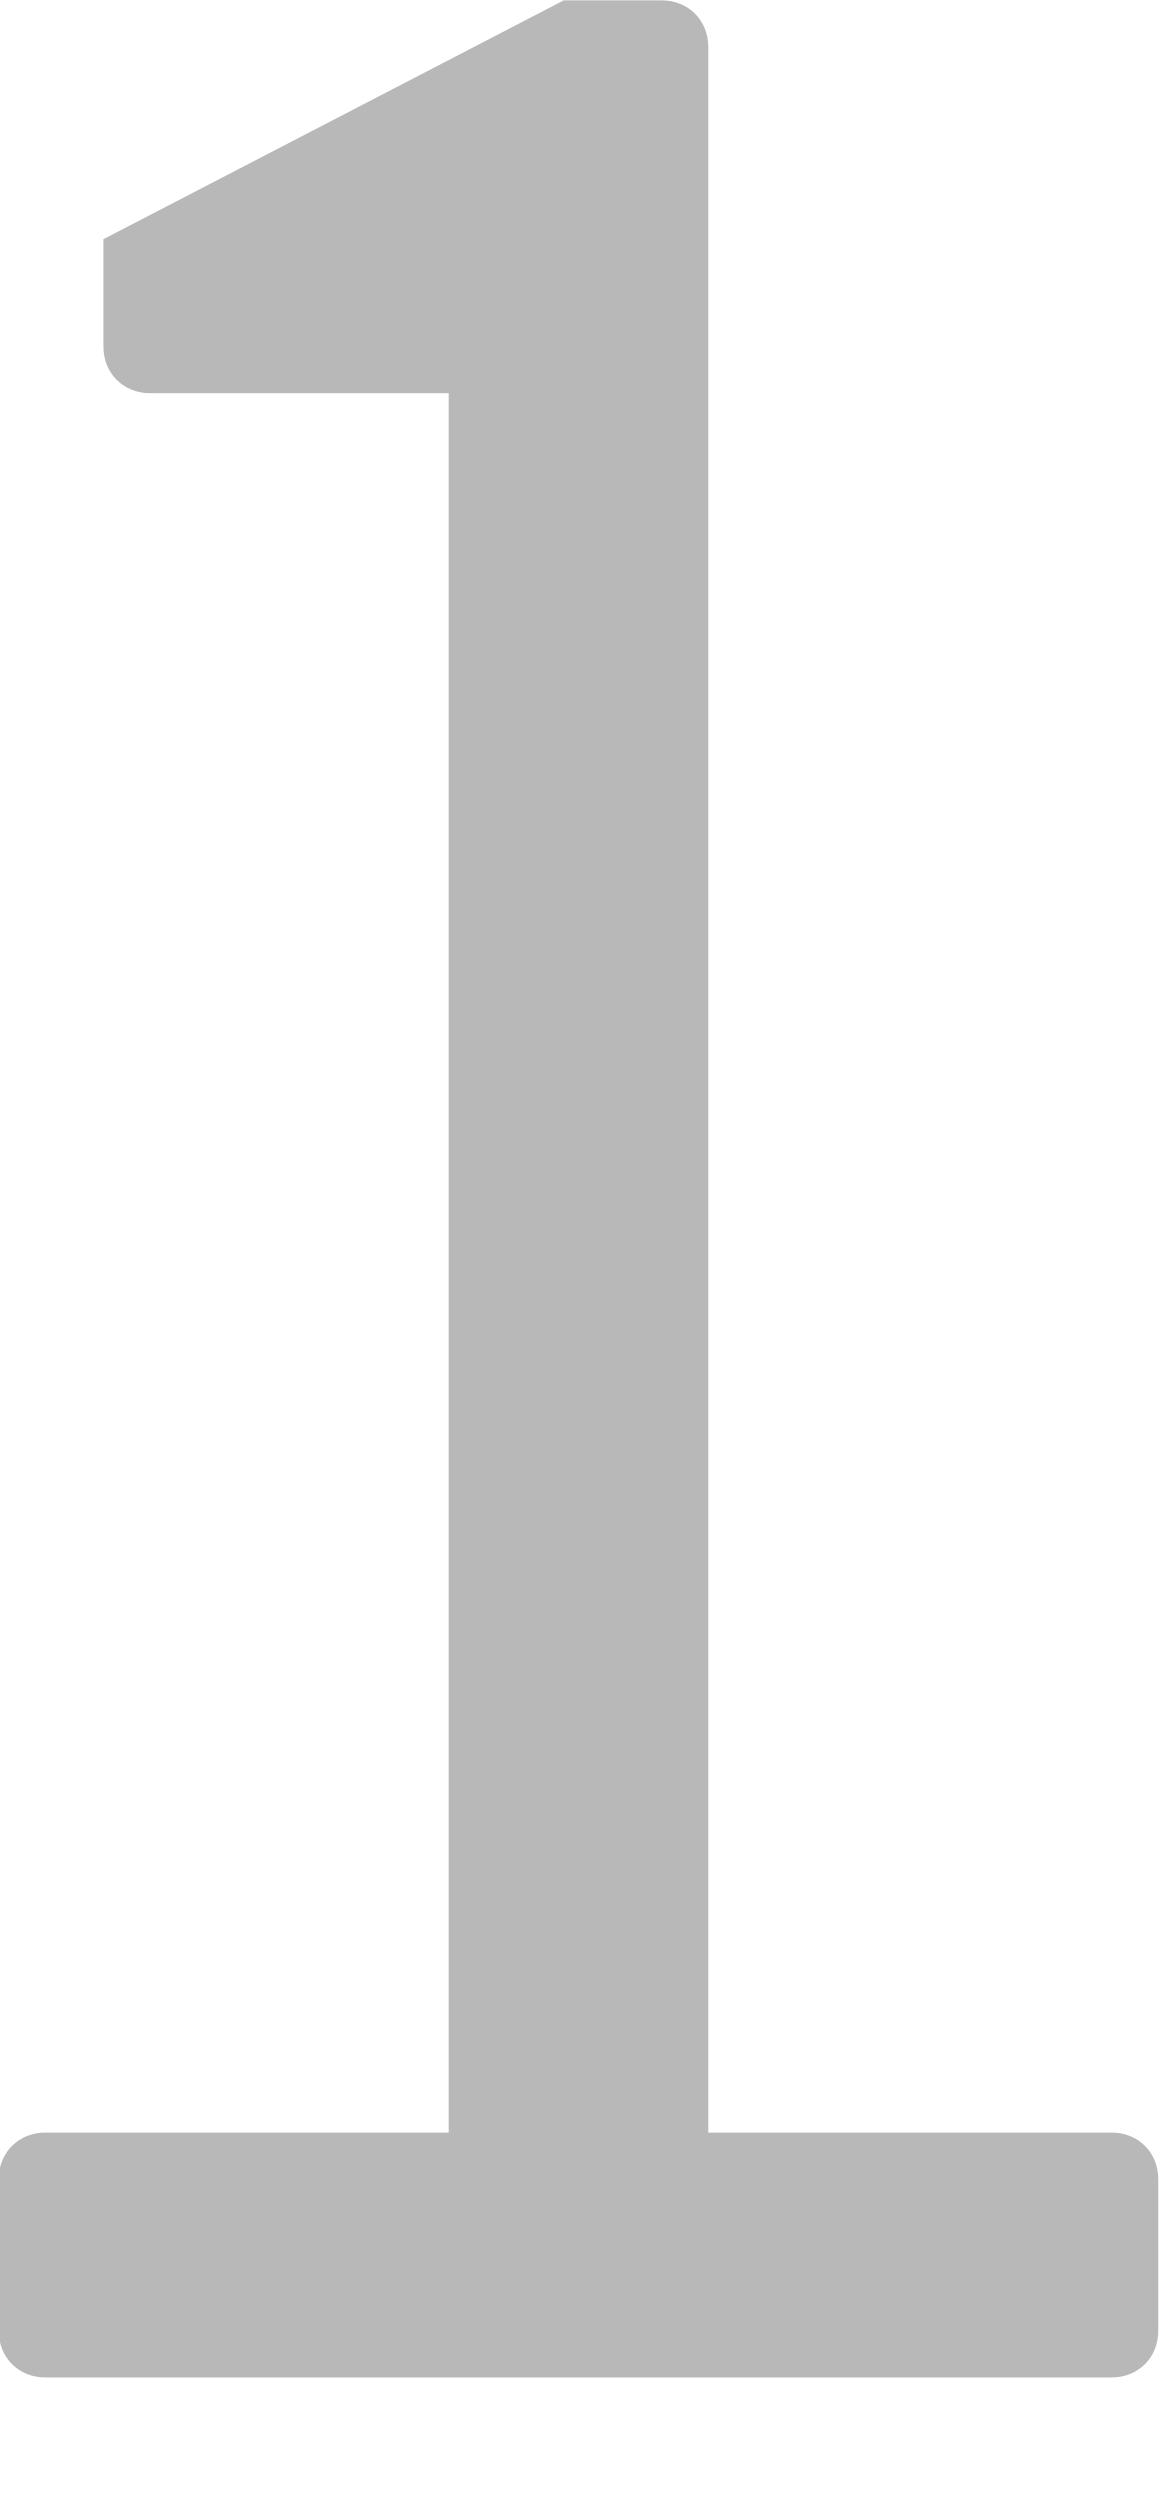
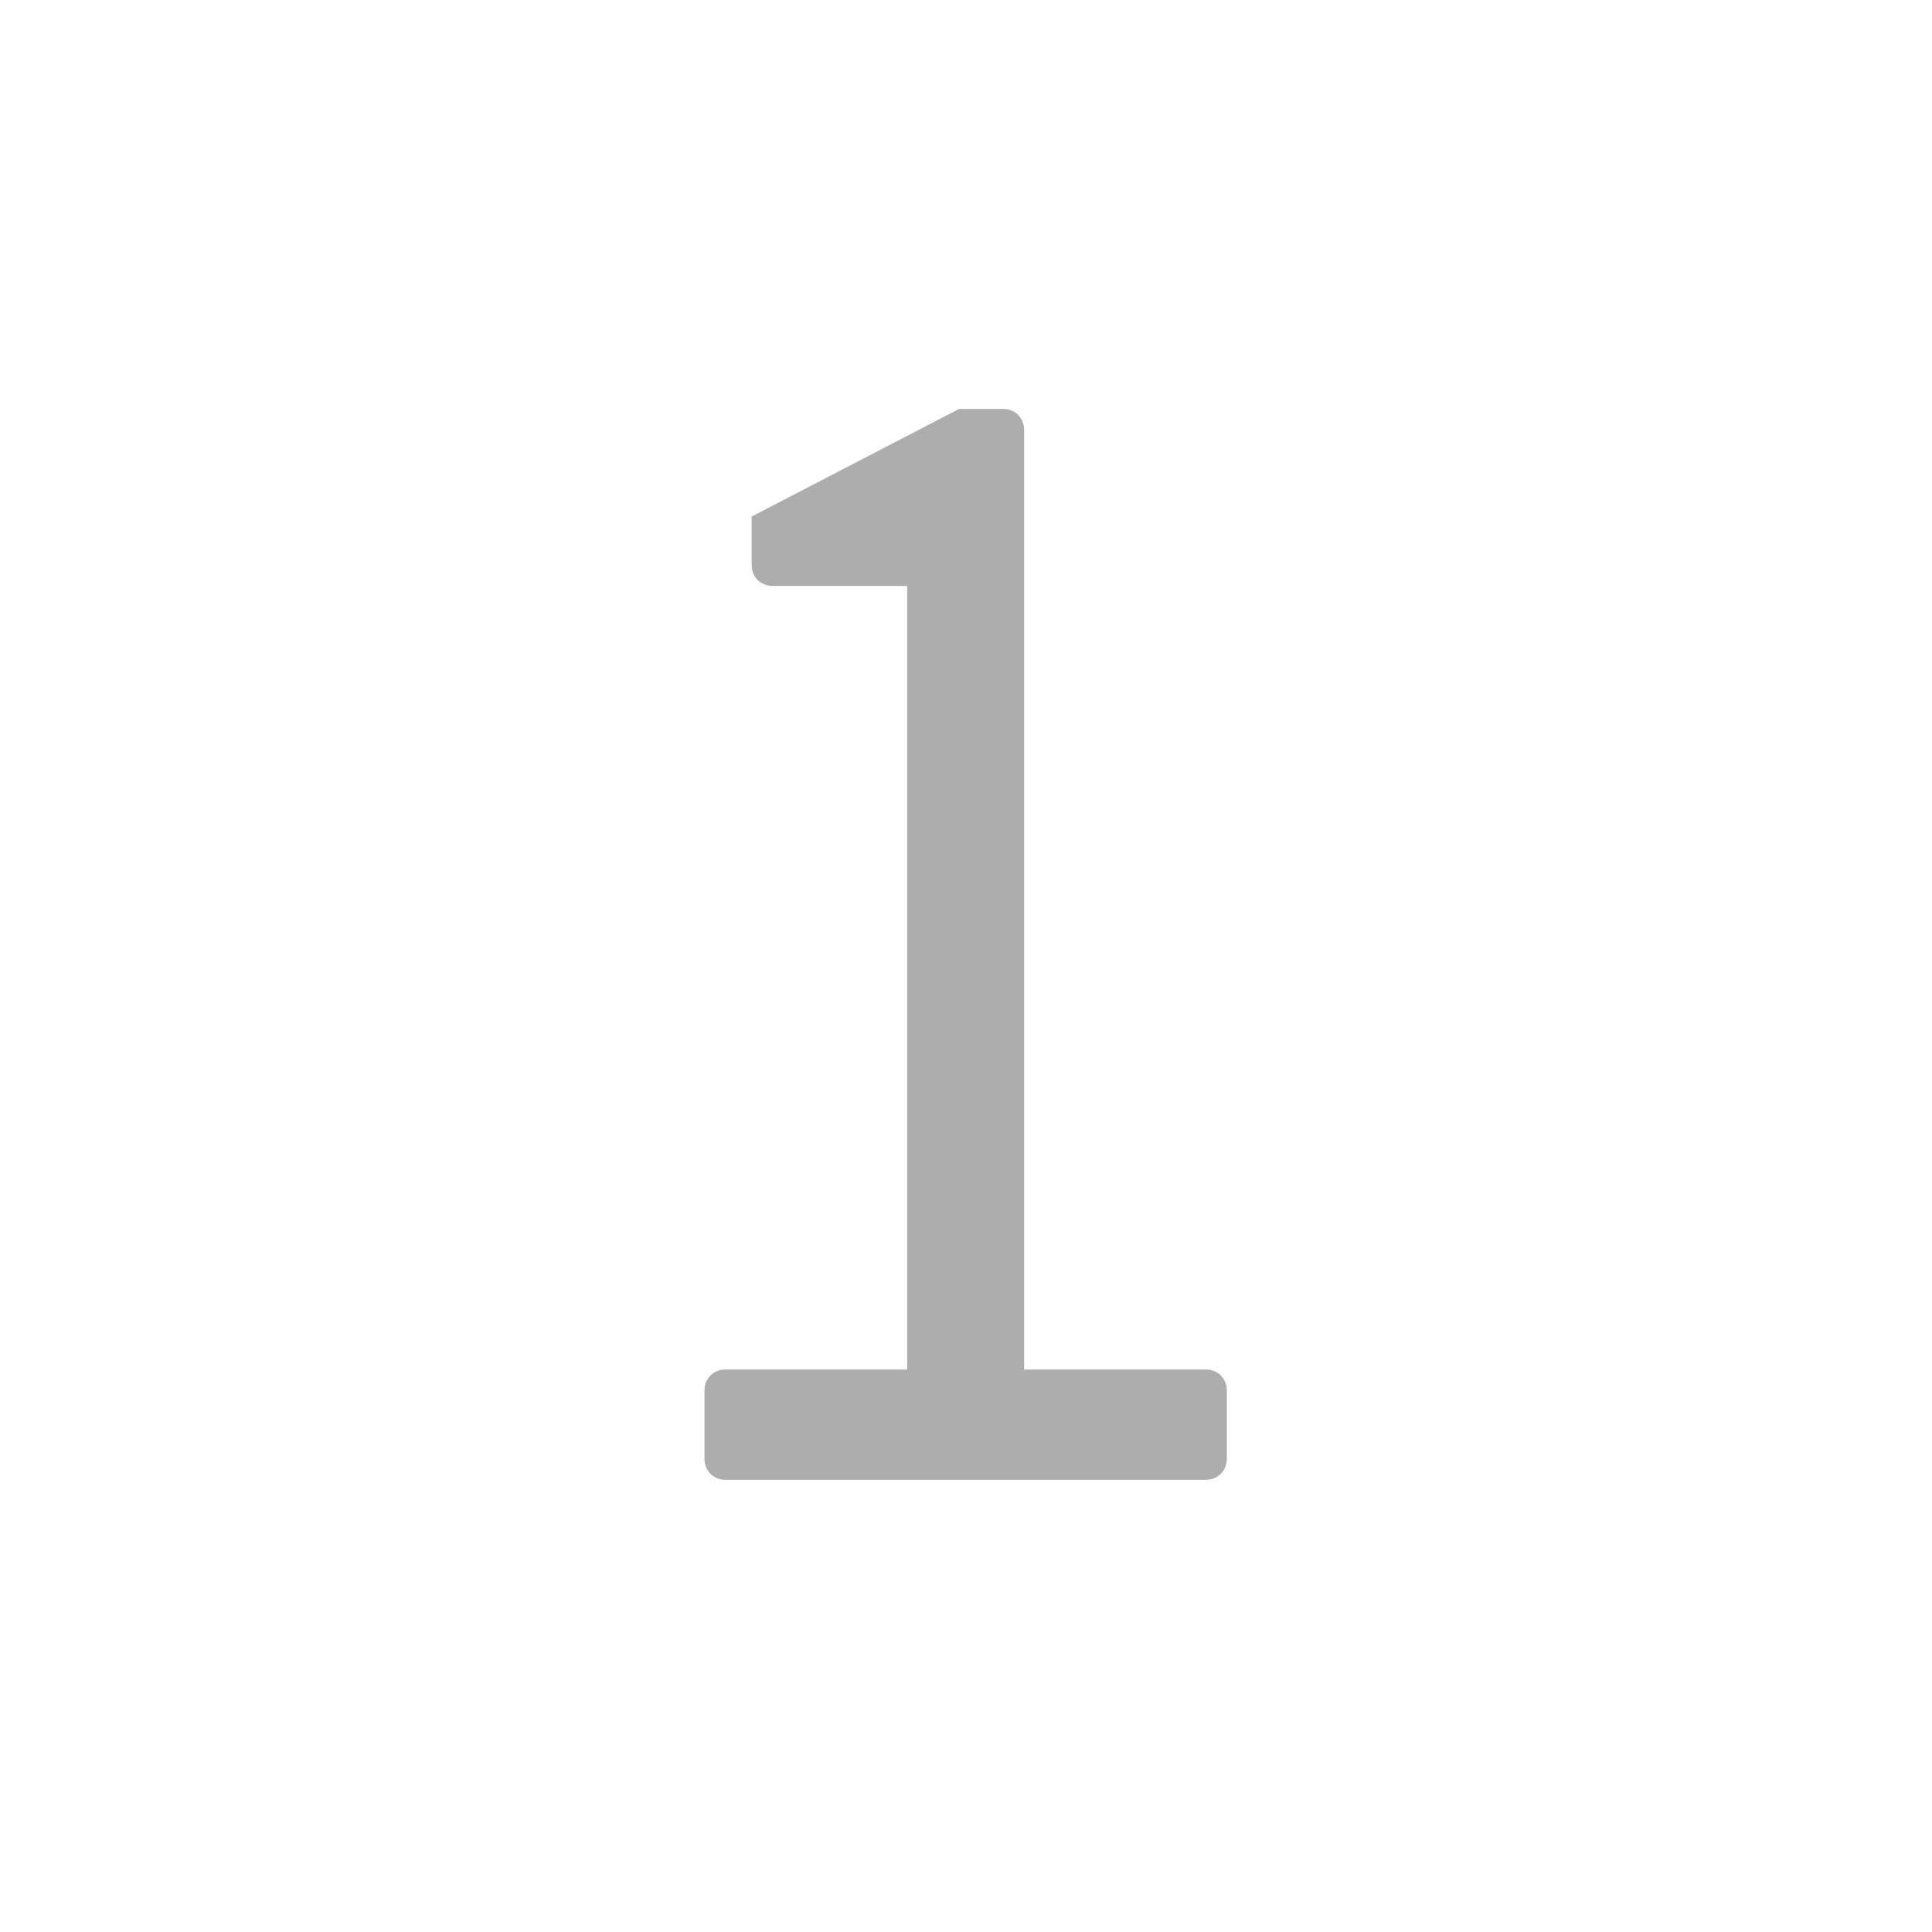
- <svg xmlns="http://www.w3.org/2000/svg" width="1.339mm" height="2.889mm" viewBox="0 0 1.339 2.889" version="1.1" id="svg7339">
-   <defs id="defs7333" />
-   <g id="layer1" transform="translate(157.9075,117.0344)">
-     <g style="font-style:normal;font-variant:normal;font-weight:normal;font-stretch:normal;font-size:3.881px;line-height:1.25;font-family:'Miriam Libre';-inkscape-font-specification:'Miriam Libre';letter-spacing:0px;word-spacing:0px;display:inline;fill:#b8b8b8;fill-opacity:1;stroke-width:0.265" id="text1564" aria-label="1">
-       <path id="path10254" style="font-style:normal;font-variant:normal;font-weight:normal;font-stretch:normal;font-family:'Miriam Libre';-inkscape-font-specification:'Miriam Libre';fill:#b8b8b8;fill-opacity:1;stroke-width:0.265" d="m -157.853,-114.287 h 1.23 c 0.031,0 0.054,-0.023 0.054,-0.054 v -0.175 c 0,-0.031 -0.023,-0.054 -0.054,-0.054 h -0.466 v -2.41 c 0,-0.031 -0.023,-0.054 -0.054,-0.054 h -0.113 l -0.532,0.276 v 0.124 c 0,0.031 0.023,0.054 0.054,0.054 h 0.345 v 2.01 h -0.466 c -0.031,0 -0.054,0.023 -0.054,0.054 v 0.175 c 0,0.031 0.023,0.054 0.054,0.054 z" />
-     </g>
+ <svg xmlns="http://www.w3.org/2000/svg" version="1.0" id="svg12484" x="0px" y="0px" width="15.36px" height="15.358px" viewBox="0 0 15.36 15.358" enable-background="new 0 0 15.36 15.358" xml:space="preserve">
+   <defs id="defs24" />
+   <g style="font-style:normal;font-variant:normal;font-weight:normal;font-stretch:normal;font-size:3.881px;line-height:1.25;font-family:'Miriam Libre';-inkscape-font-specification:'Miriam Libre';letter-spacing:0px;word-spacing:0px;display:inline;fill:#cccccc;fill-opacity:1;stroke-width:0.265" id="text1564" aria-label="1" transform="matrix(3.099213,0,0,3.099213,494.9943,365.5246)">
+     <path id="path9676" style="font-style:normal;font-variant:normal;font-weight:normal;font-stretch:normal;font-family:'Miriam Libre';-inkscape-font-specification:'Miriam Libre';fill:#adadad;fill-opacity:1;stroke-width:0.265" d="m -157.853,-114.145 h 1.23 c 0.031,0 0.054,-0.023 0.054,-0.054 v -0.175 c 0,-0.031 -0.023,-0.054 -0.054,-0.054 h -0.466 v -2.41 c 0,-0.031 -0.023,-0.054 -0.054,-0.054 h -0.113 l -0.532,0.276 v 0.124 c 0,0.031 0.023,0.054 0.054,0.054 h 0.345 v 2.01 h -0.466 c -0.031,0 -0.054,0.023 -0.054,0.054 v 0.175 c 0,0.031 0.023,0.054 0.054,0.054 z" />
  </g>
</svg>
